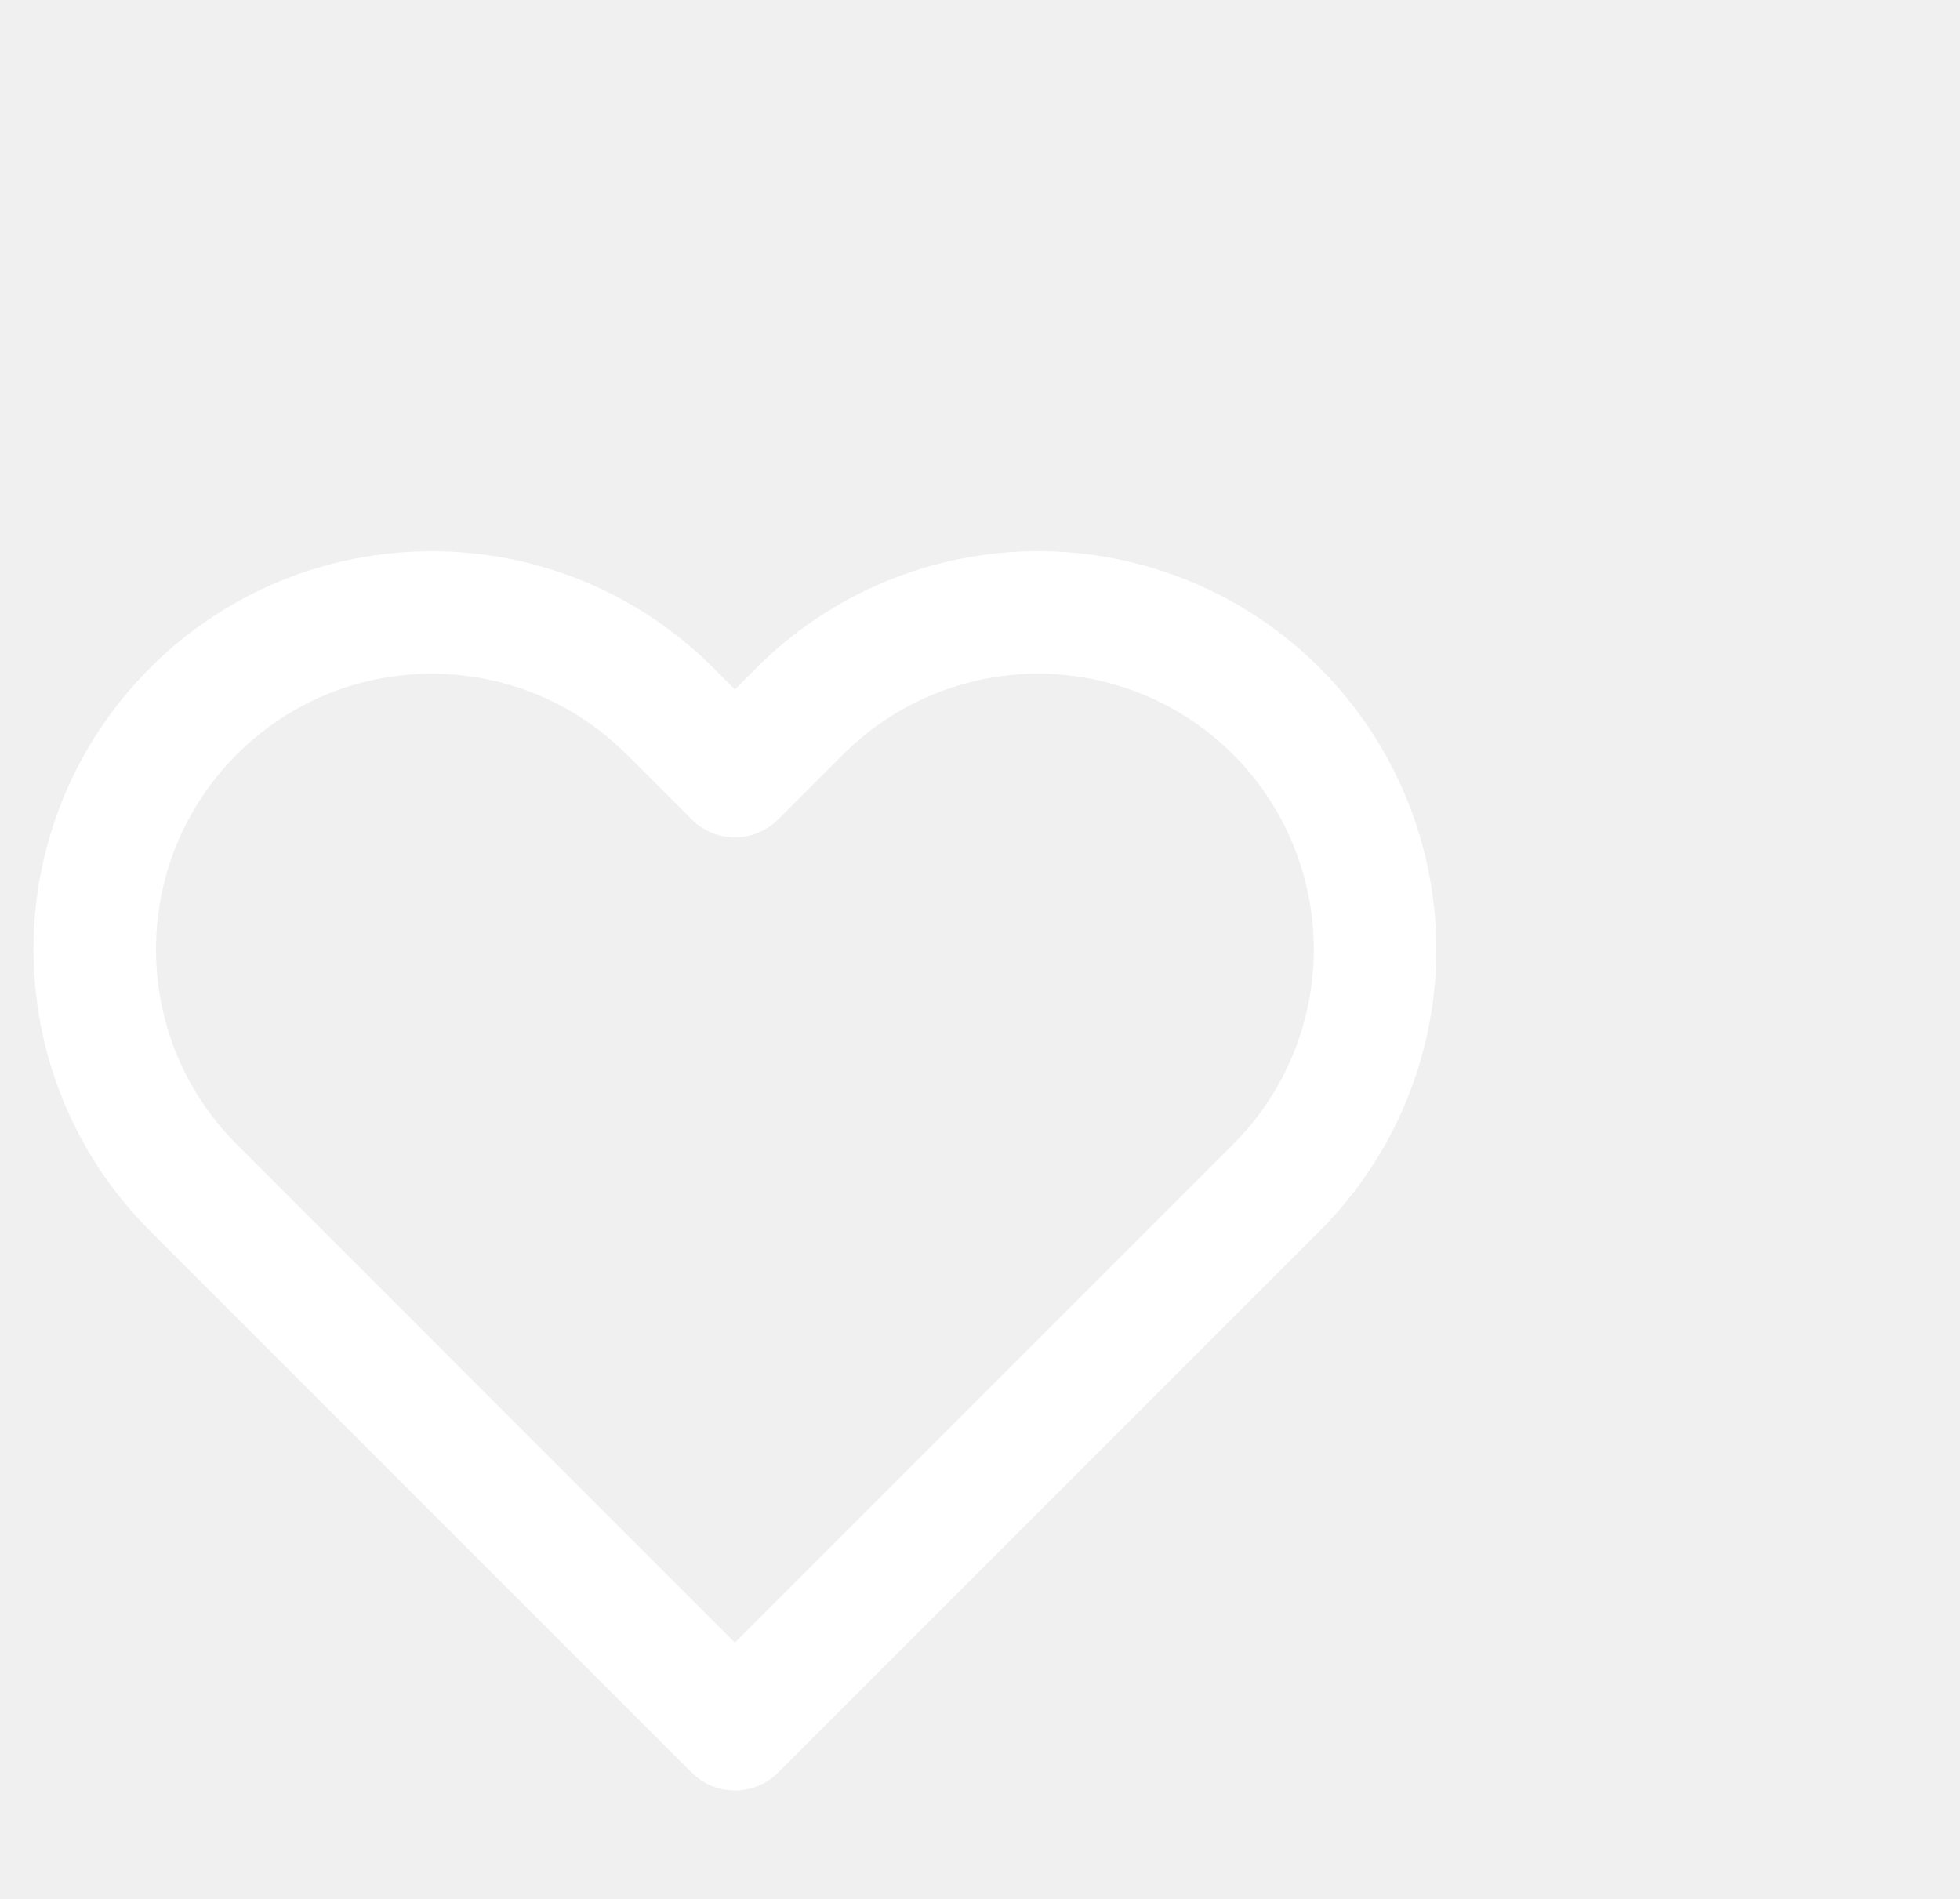
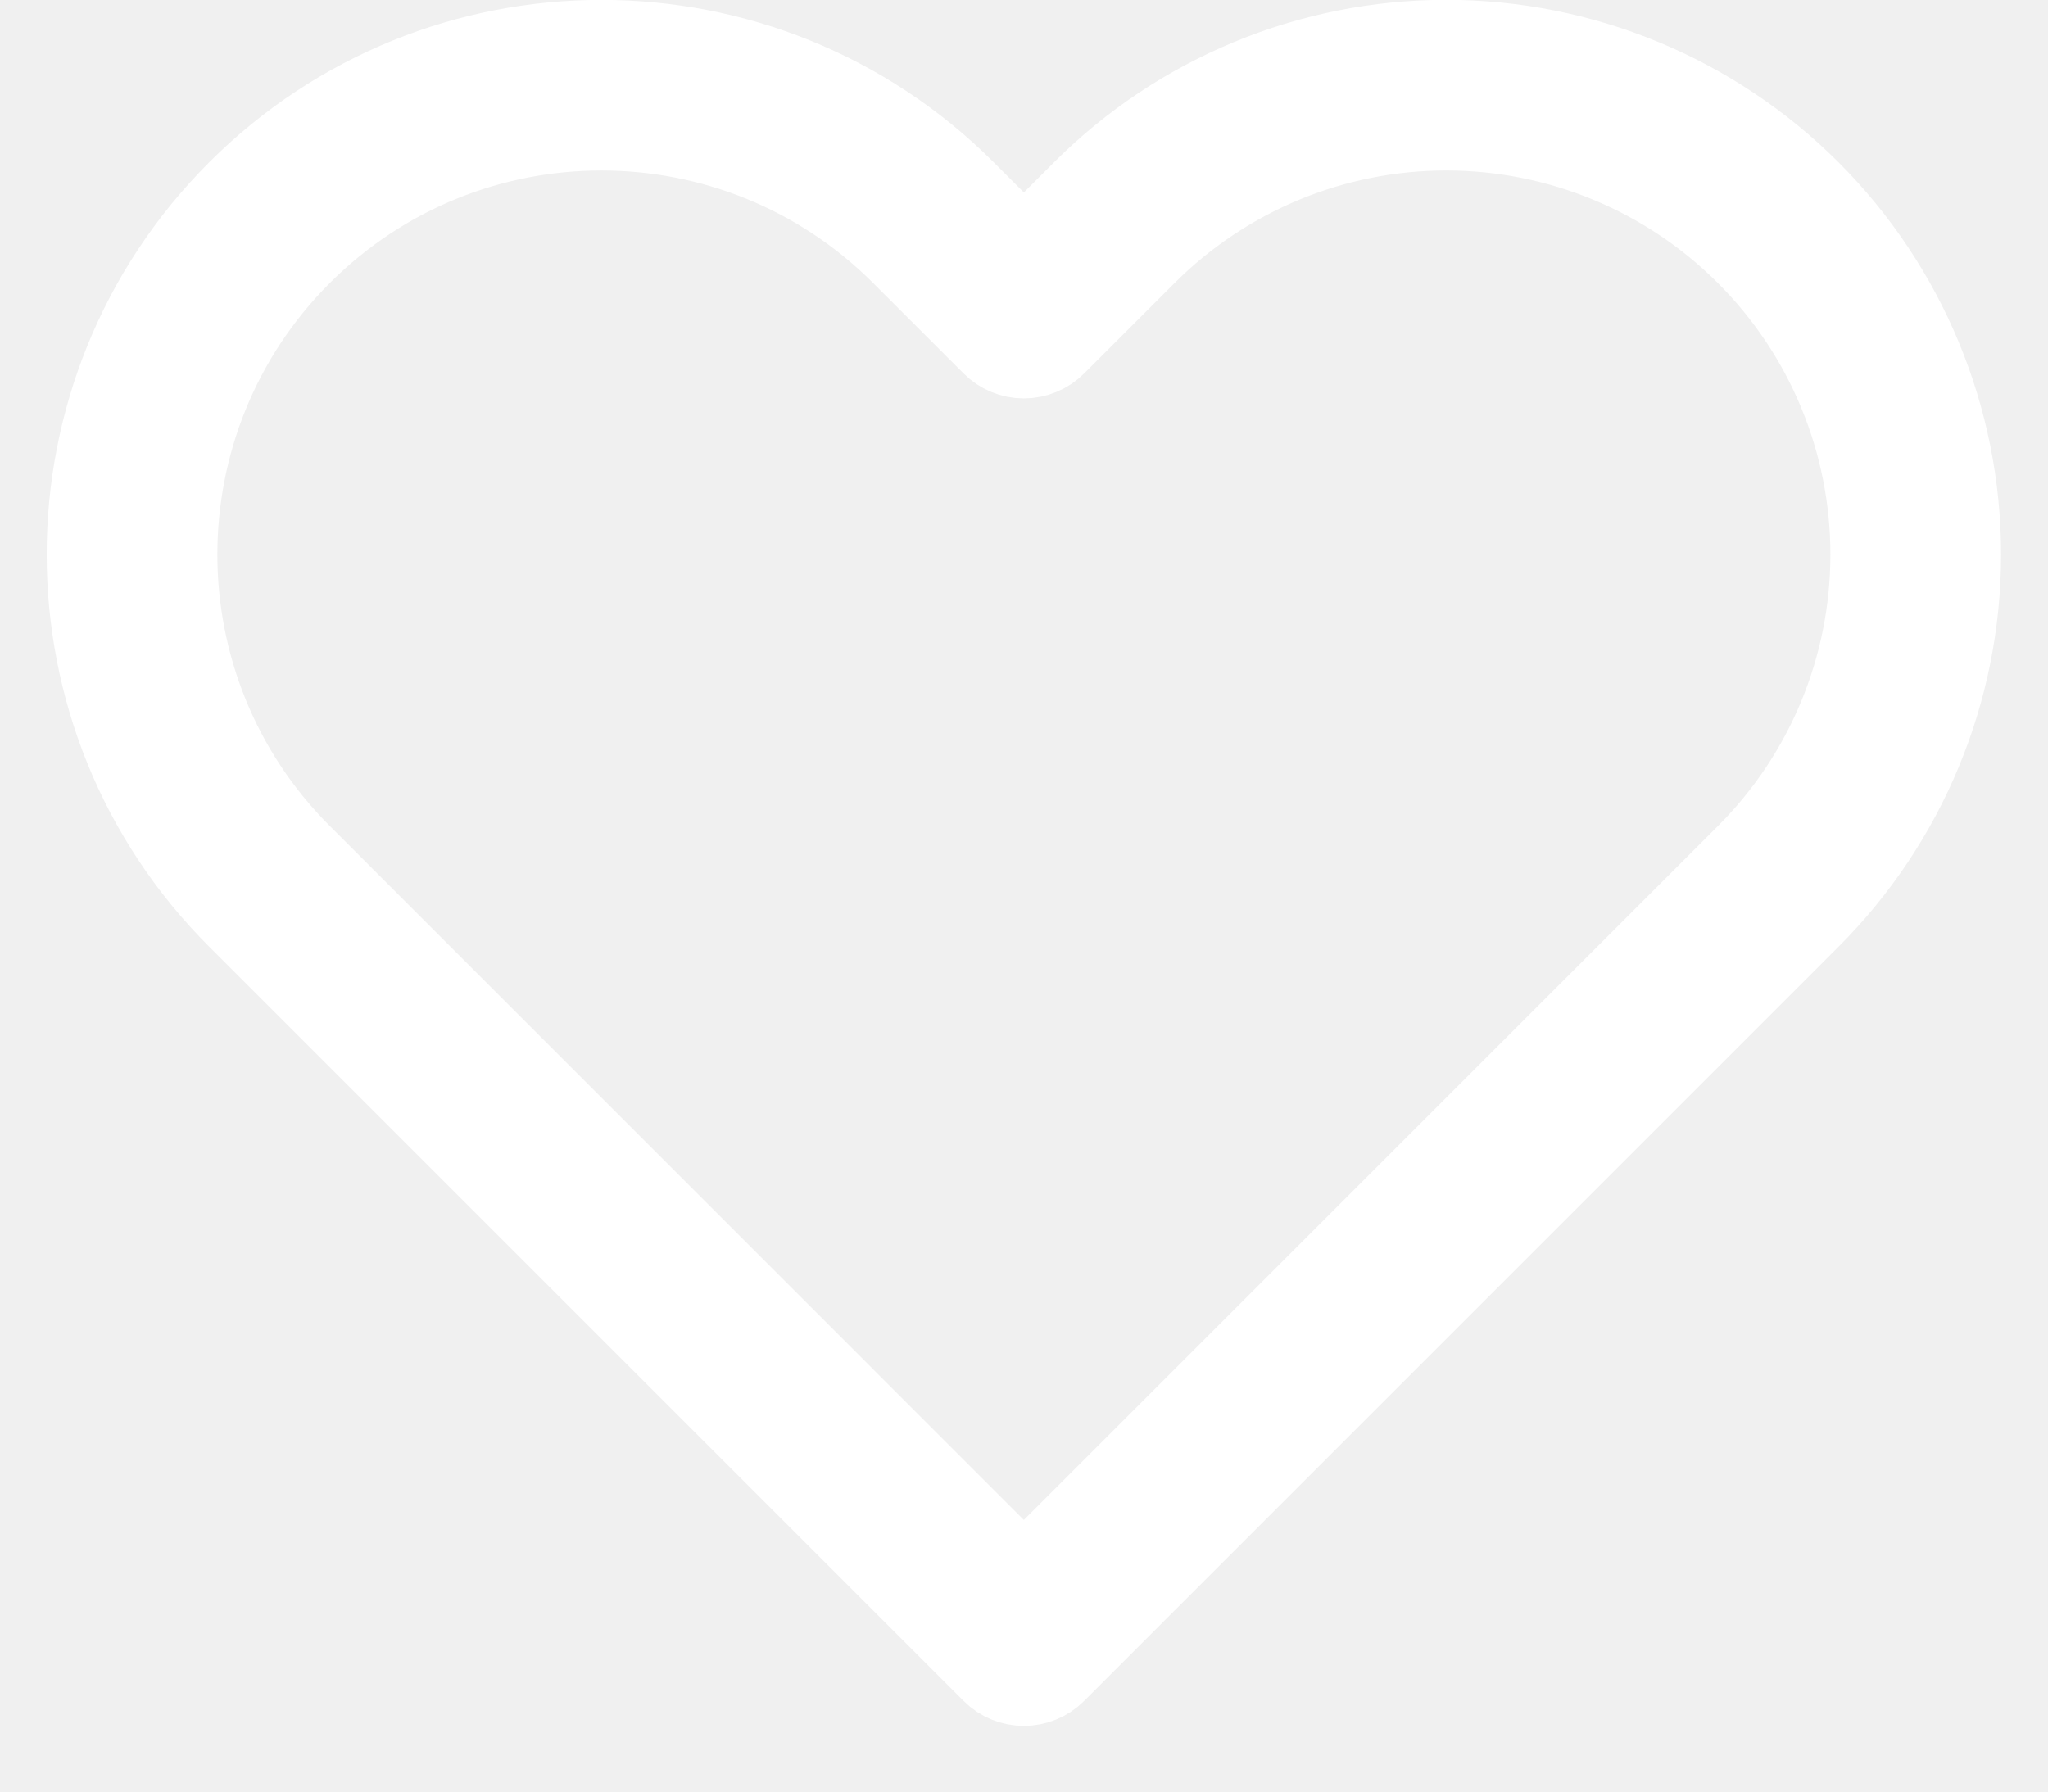
- <svg xmlns="http://www.w3.org/2000/svg" width="32" height="31" viewBox="0 0 32 31" fill="none">
-   <path fill-rule="evenodd" clip-rule="evenodd" d="M12.705 11.256C13.83 10.13 15.356 9.498 16.948 9.498C18.54 9.498 20.066 10.13 21.192 11.256C22.317 12.382 22.95 13.908 22.95 15.5C22.95 17.092 22.317 18.618 21.192 19.743C21.192 19.744 21.192 19.743 21.192 19.743L12.352 28.583C12.156 28.779 11.84 28.779 11.645 28.583L2.805 19.743C0.461 17.4 0.461 13.6 2.805 11.256C5.148 8.913 8.948 8.913 11.292 11.256L11.998 11.963L12.705 11.256C12.705 11.256 12.705 11.256 12.705 11.256ZM16.948 10.498C15.622 10.498 14.35 11.025 13.412 11.963L12.352 13.023C12.258 13.117 12.131 13.17 11.998 13.17C11.866 13.17 11.738 13.117 11.645 13.023L10.585 11.963C8.631 10.01 5.465 10.01 3.512 11.963C1.559 13.917 1.559 17.083 3.512 19.036L11.998 27.523L20.485 19.036C21.423 18.099 21.95 16.826 21.95 15.5C21.95 14.173 21.423 12.901 20.485 11.963C19.547 11.025 18.275 10.498 16.948 10.498Z" fill="white" />
-   <path d="M12.705 11.256C13.83 10.13 15.356 9.498 16.948 9.498C18.54 9.498 20.066 10.13 21.192 11.256M12.705 11.256L11.998 11.963L11.292 11.256C8.948 8.913 5.148 8.913 2.805 11.256C0.461 13.6 0.461 17.4 2.805 19.743L11.645 28.583C11.84 28.779 12.156 28.779 12.352 28.583L21.192 19.743M12.705 11.256C12.705 11.256 12.705 11.256 12.705 11.256ZM21.192 11.256C21.192 11.256 21.192 11.256 21.192 11.256ZM21.192 11.256C22.317 12.382 22.95 13.908 22.95 15.5C22.95 17.092 22.317 18.618 21.192 19.743M21.192 19.743C21.192 19.743 21.192 19.744 21.192 19.743ZM13.412 11.963C14.35 11.025 15.622 10.498 16.948 10.498C18.275 10.498 19.547 11.025 20.485 11.963C21.423 12.901 21.95 14.173 21.95 15.5C21.95 16.826 21.423 18.099 20.485 19.036L11.998 27.523L3.512 19.036C1.559 17.083 1.559 13.917 3.512 11.963C5.465 10.01 8.631 10.01 10.585 11.963L11.645 13.023C11.738 13.117 11.866 13.17 11.998 13.17C12.131 13.17 12.258 13.117 12.352 13.023L13.412 11.963Z" stroke="white" stroke-linecap="round" stroke-linejoin="round" />
+ <svg xmlns="http://www.w3.org/2000/svg" width="24" height="21" viewBox="0 0 24 21" fill="none">
+   <path fill-rule="evenodd" clip-rule="evenodd" d="M12.705 2.256C13.83 1.131 15.356 0.498 16.948 0.498C18.54 0.498 20.066 1.131 21.192 2.256C22.317 3.382 22.95 4.908 22.95 6.5C22.95 8.092 22.317 9.618 21.192 10.743C21.192 10.743 21.192 10.743 21.192 10.743L12.352 19.583C12.156 19.779 11.84 19.779 11.645 19.583L2.805 10.743C0.461 8.4 0.461 4.6 2.805 2.256C5.148 -0.087 8.948 -0.087 11.292 2.256L11.998 2.963L12.705 2.256C12.705 2.256 12.705 2.256 12.705 2.256ZM16.948 1.498C15.622 1.498 14.35 2.025 13.412 2.963L12.352 4.023C12.258 4.117 12.131 4.17 11.998 4.17C11.866 4.17 11.738 4.117 11.645 4.023L10.585 2.963C8.631 1.01 5.465 1.01 3.512 2.963C1.559 4.917 1.559 8.083 3.512 10.036L11.998 18.523L20.485 10.036C21.423 9.099 21.95 7.826 21.95 6.5C21.95 5.173 21.423 3.901 20.485 2.964C19.547 2.025 18.275 1.498 16.948 1.498Z" fill="white" />
+   <path d="M12.705 2.256C13.83 1.131 15.356 0.498 16.948 0.498C18.54 0.498 20.066 1.131 21.192 2.256M12.705 2.256L11.998 2.963L11.292 2.256C8.948 -0.087 5.148 -0.087 2.805 2.256C0.461 4.6 0.461 8.4 2.805 10.743L11.645 19.583C11.84 19.779 12.156 19.779 12.352 19.583L21.192 10.743M12.705 2.256C12.705 2.256 12.705 2.256 12.705 2.256ZM21.192 2.256C21.192 2.256 21.192 2.256 21.192 2.256ZM21.192 2.256C22.317 3.382 22.95 4.908 22.95 6.5C22.95 8.092 22.317 9.618 21.192 10.743M21.192 10.743C21.192 10.743 21.192 10.743 21.192 10.743ZM13.412 2.963C14.35 2.025 15.622 1.498 16.948 1.498C18.275 1.498 19.547 2.025 20.485 2.964C21.423 3.901 21.95 5.173 21.95 6.5C21.95 7.826 21.423 9.099 20.485 10.036L11.998 18.523L3.512 10.036C1.559 8.083 1.559 4.917 3.512 2.963C5.465 1.01 8.631 1.01 10.585 2.963L11.645 4.023C11.738 4.117 11.866 4.17 11.998 4.17C12.131 4.17 12.258 4.117 12.352 4.023L13.412 2.963Z" stroke="white" stroke-linecap="round" stroke-linejoin="round" />
</svg>
